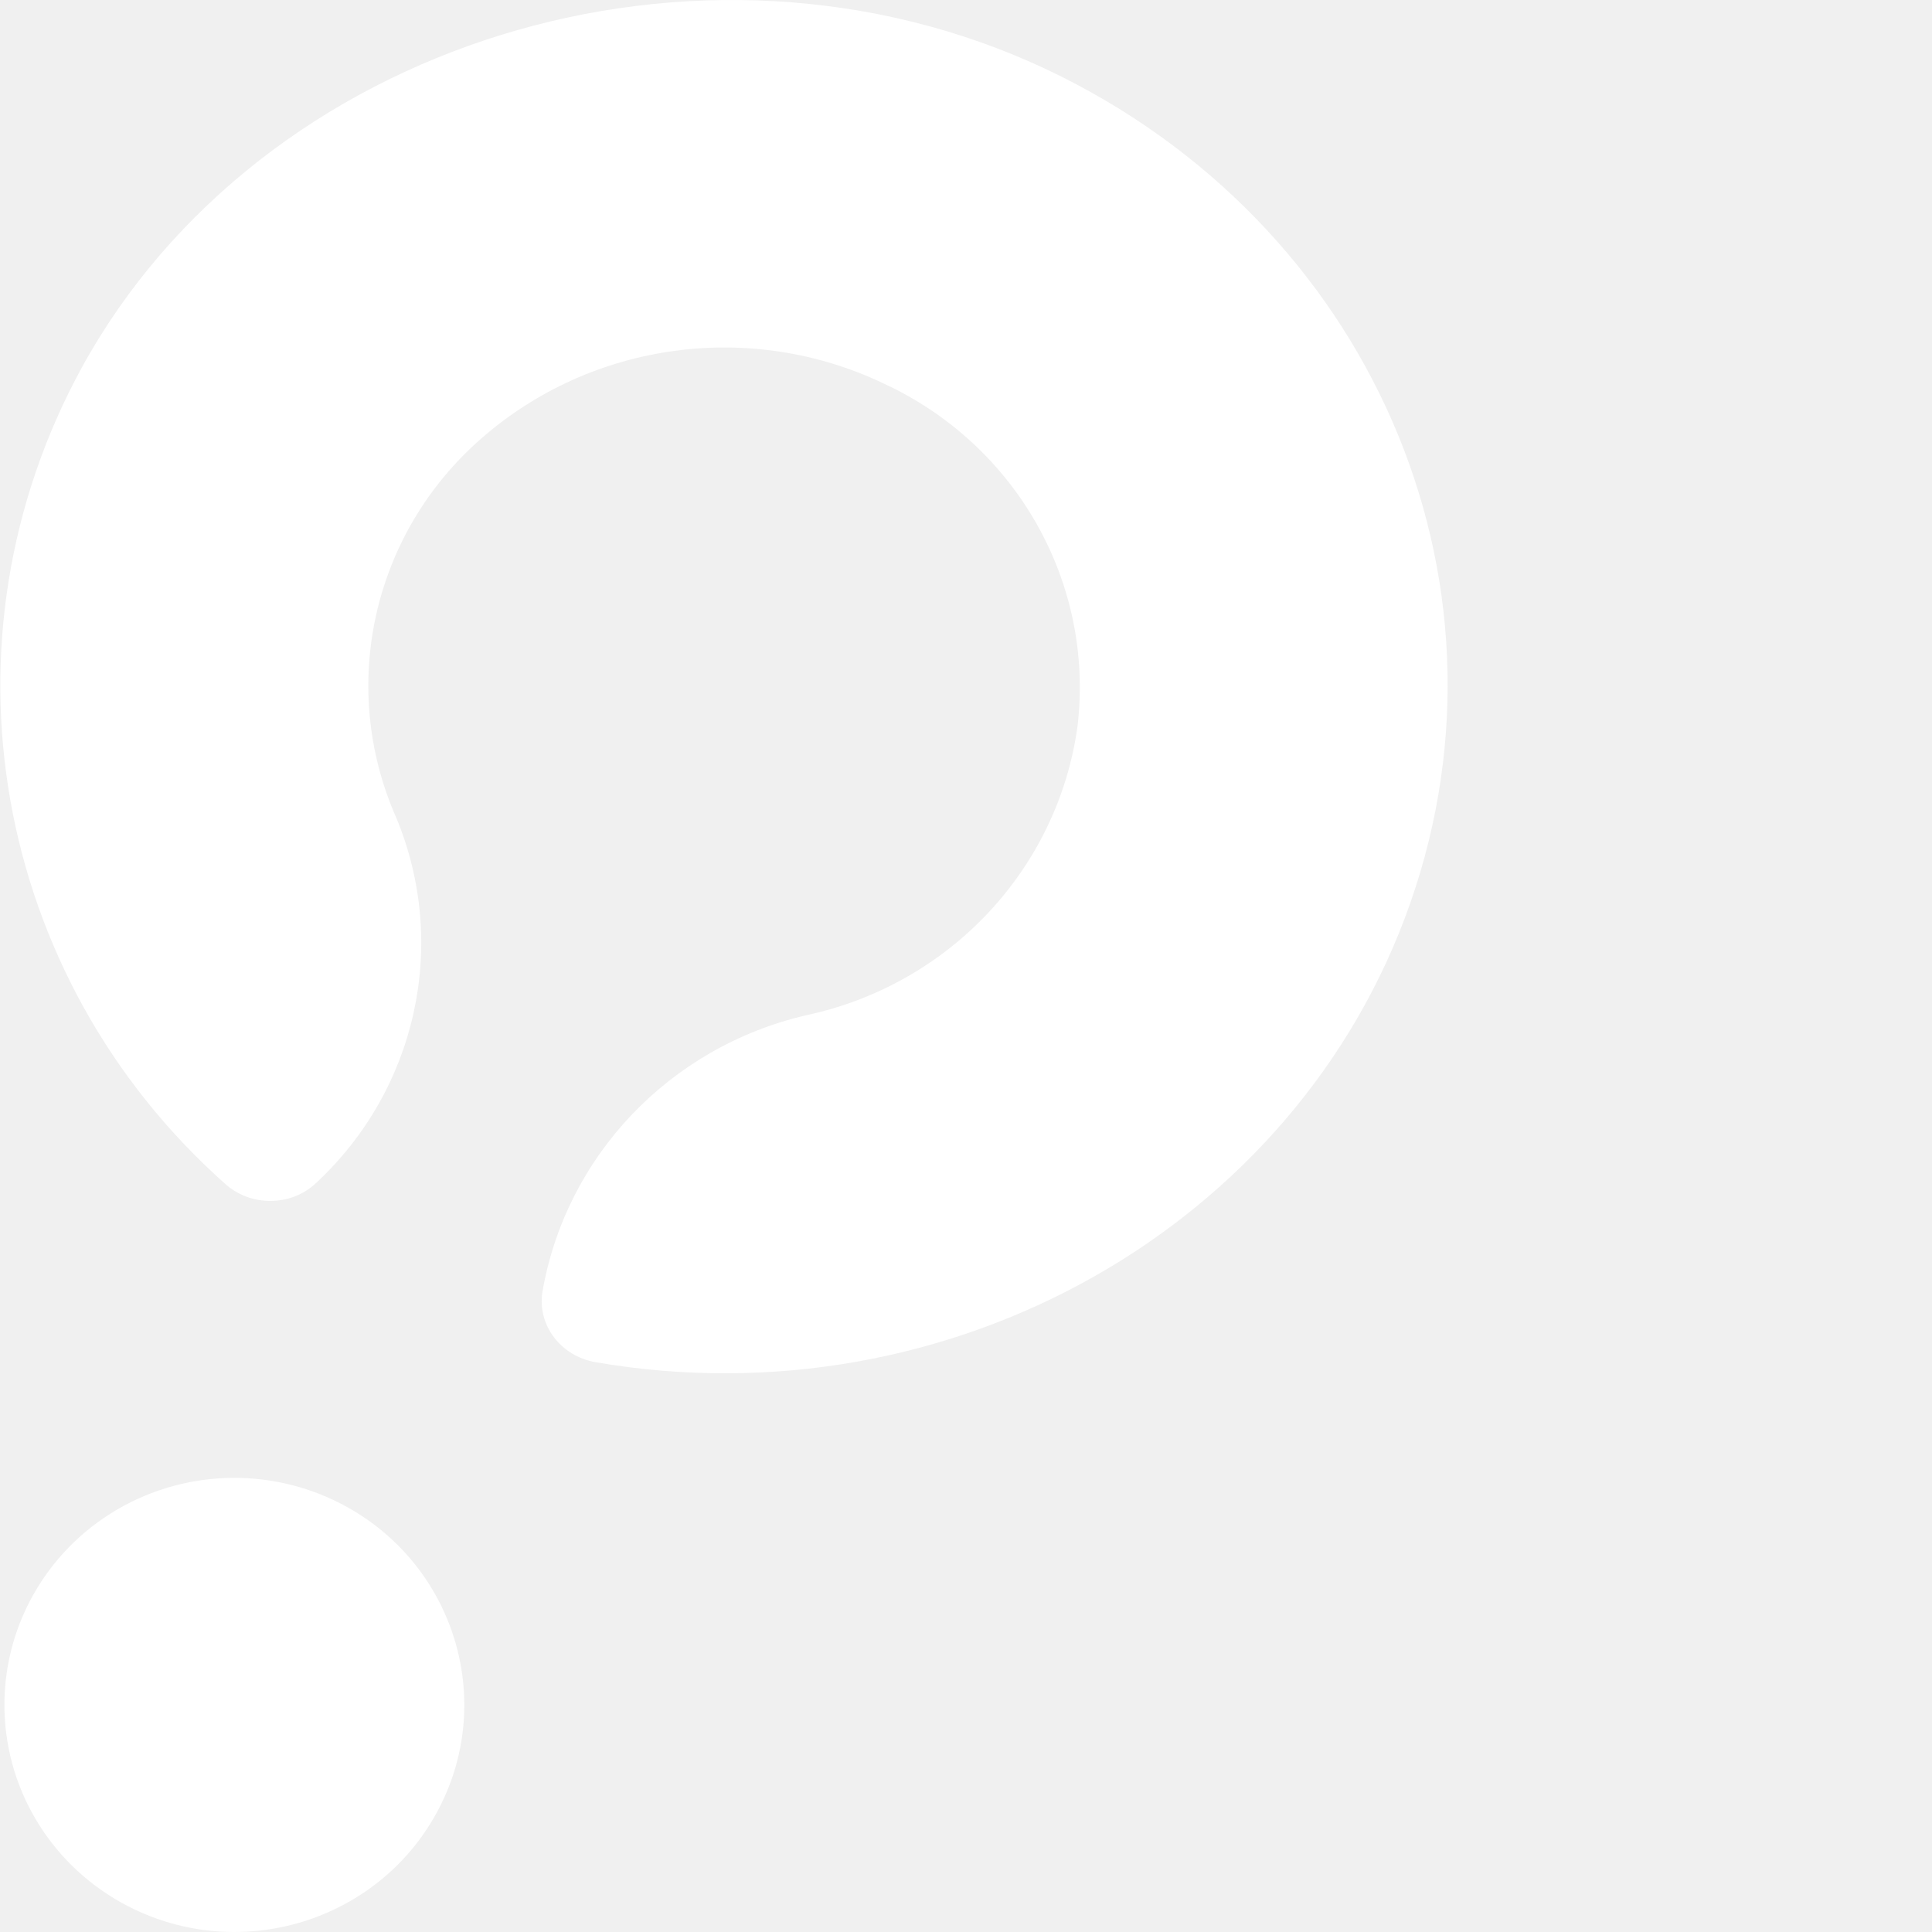
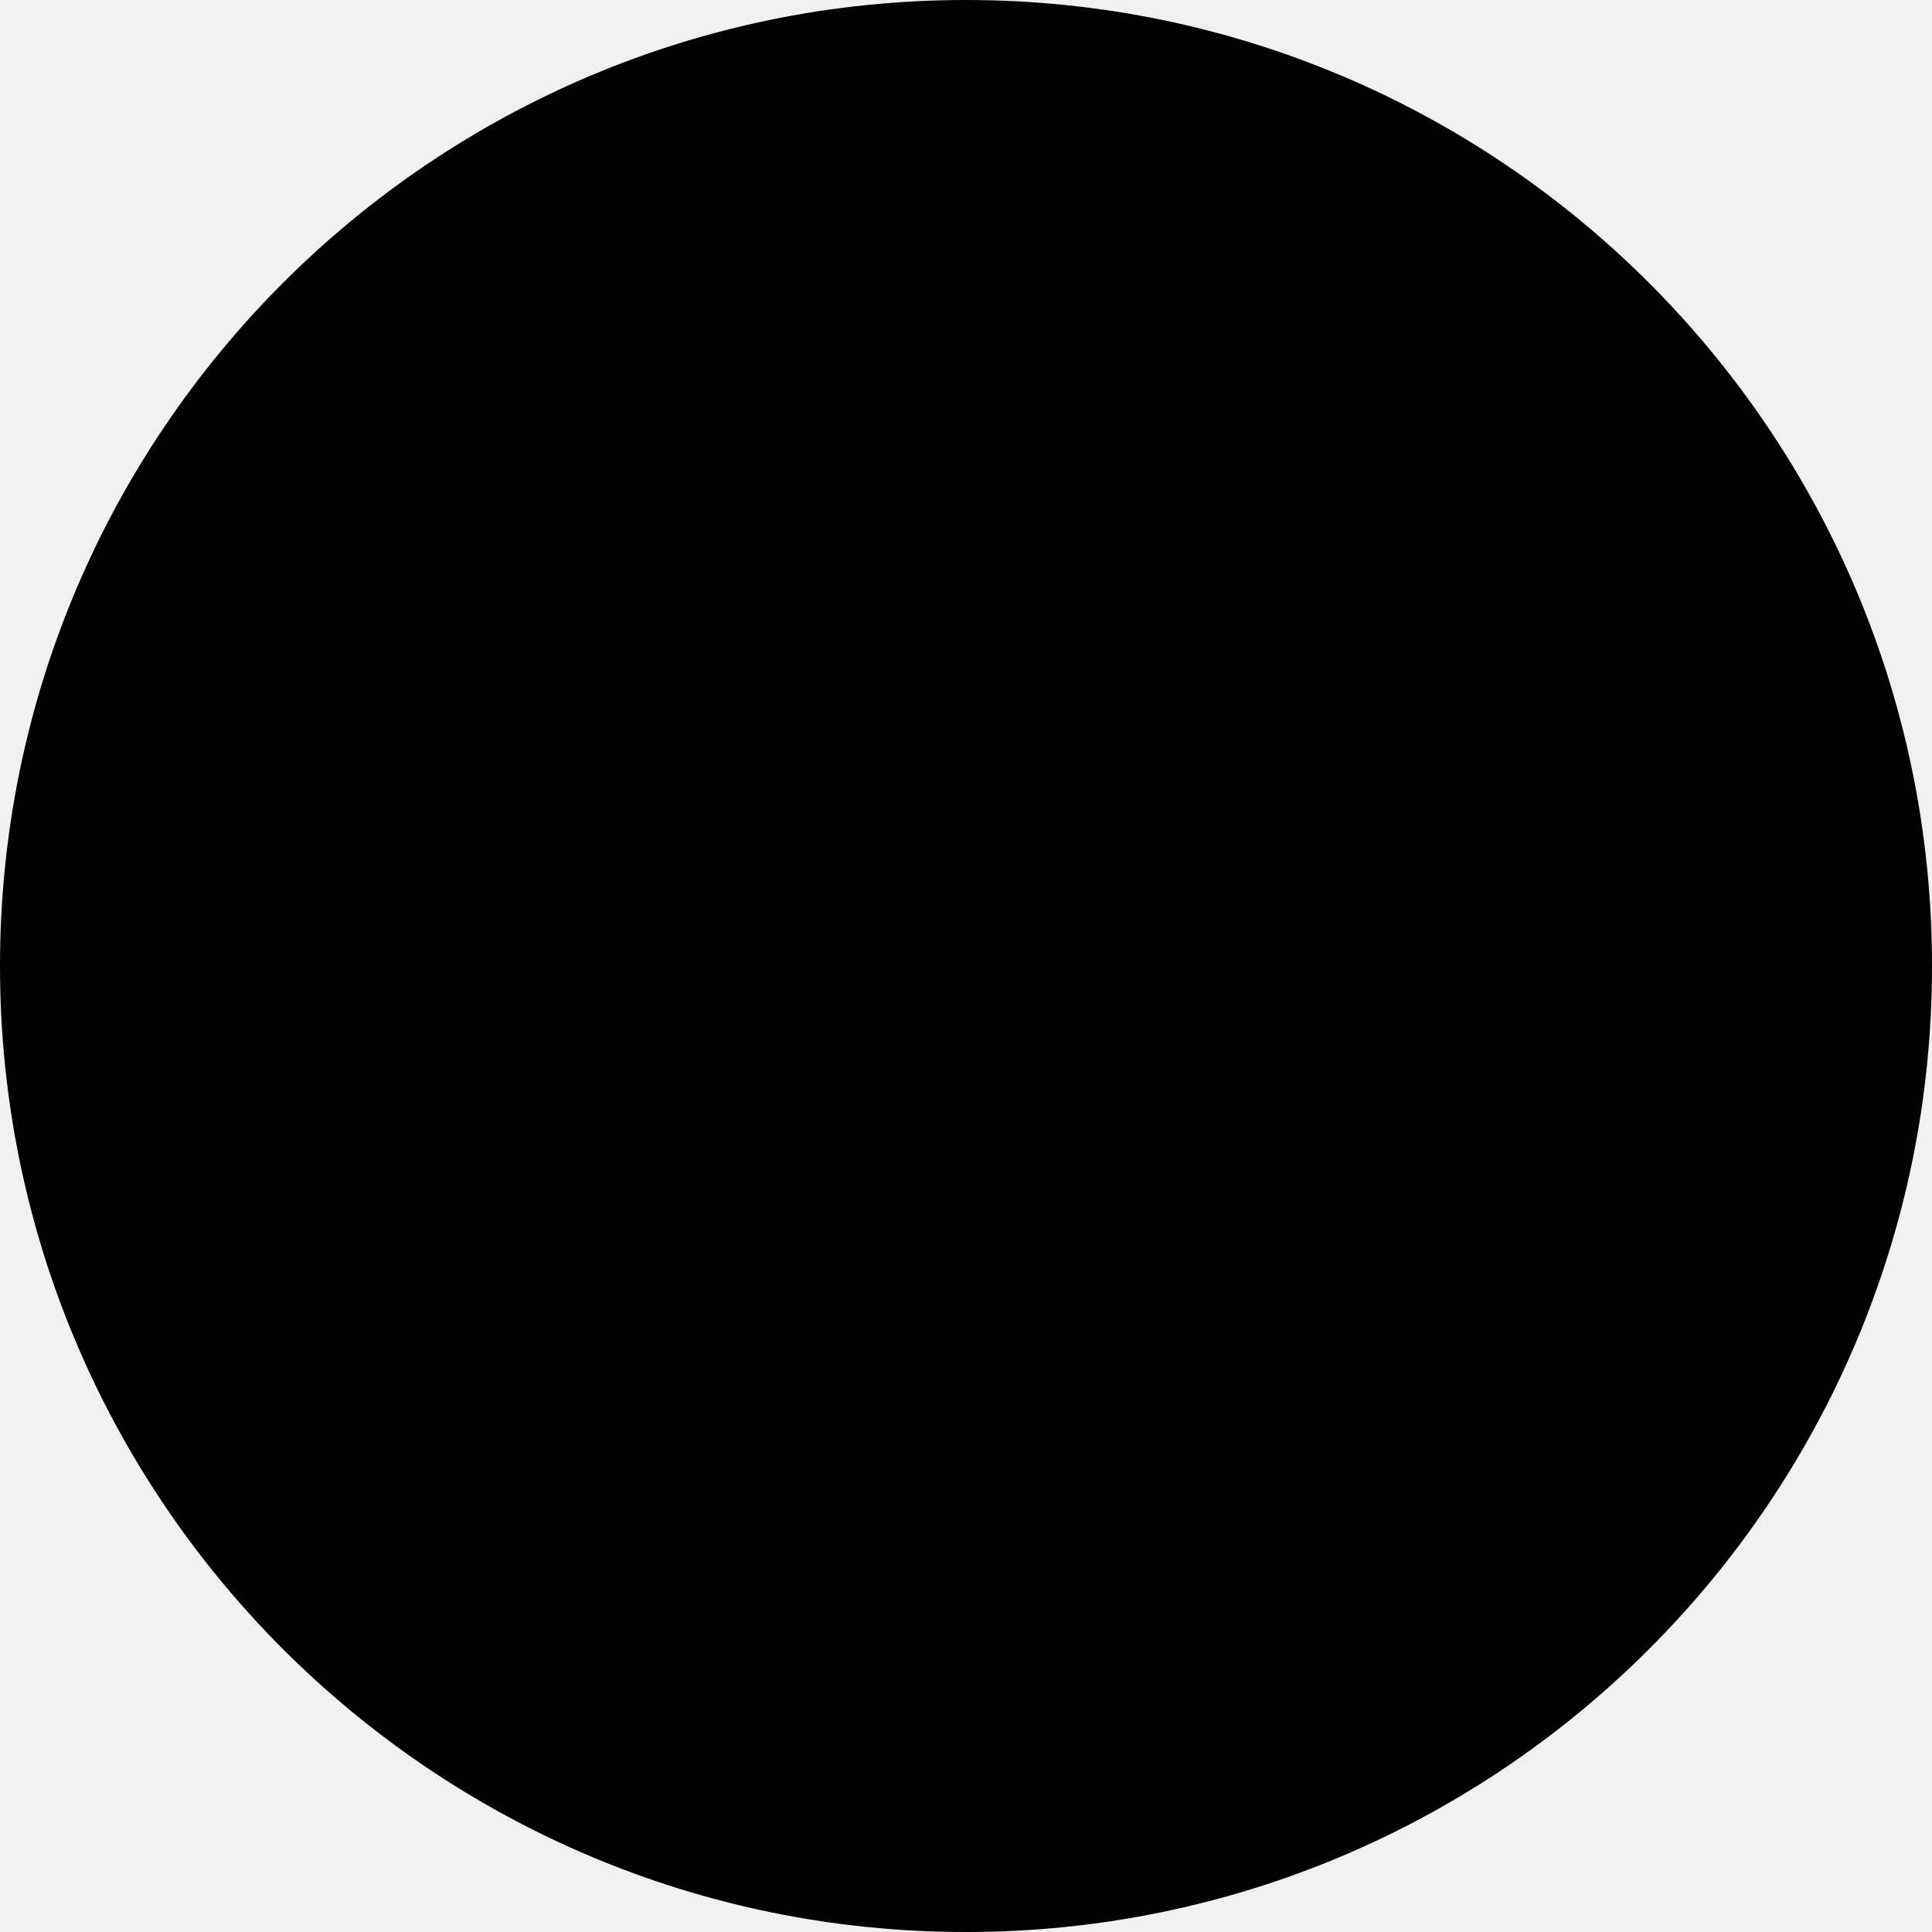
- <svg xmlns="http://www.w3.org/2000/svg" width="36" height="36" viewBox="0 0 36 36" fill="none" class="sm:w-4/5 sm:text-right">
-   <path d="M2.502 35.577C1.105 34.91 0.182 33.55 0.09 32.021C-0.003 30.492 0.749 29.033 2.055 28.206C3.361 27.38 5.018 27.315 6.386 28.037C8.443 29.123 9.243 31.634 8.185 33.687C7.128 35.74 4.601 36.58 2.502 35.577Z" fill="white" />
-   <path d="M1.523 6.851C-1.247 11.92 -0.146 18.195 4.192 22.056C4.673 22.492 5.425 22.482 5.887 22.046C7.769 20.297 8.363 17.588 7.381 15.231C6.303 12.786 6.944 9.937 8.97 8.169C11.034 6.363 14.003 5.962 16.485 7.155C18.946 8.302 20.391 10.863 20.079 13.525C19.715 16.191 17.693 18.348 15.021 18.918C12.479 19.51 10.544 21.541 10.107 24.075C10.011 24.691 10.444 25.269 11.1 25.383C17.699 26.52 24.173 22.862 26.283 16.814C28.403 10.747 25.512 4.14 19.51 1.297C13.036 -1.756 4.856 0.775 1.523 6.851Z" fill="url(#paint0_linear_1039_3367)" />
+ <svg xmlns="http://www.w3.org/2000/svg" id="Layer_9" data-name="Layer 9" version="1.1" viewBox="0 0 221.585 221.585">
  <defs>
-     <linearGradient id="paint0_linear_1039_3367" x1="19.463" y1="29.658" x2="30.479" y2="6.586" gradientUnits="userSpaceOnUse">
-       <stop stop-color="white" />
-       <stop offset="1" stop-color="white" />
-     </linearGradient>
+     <style>
+       .logo_no_text {
+         fill: #000;
+         stroke-width: 0px;
+       }
+     </style>
  </defs>
+   <circle class="logo_no_text" cx="110.793" cy="110.793" r="110.793" />
</svg>
